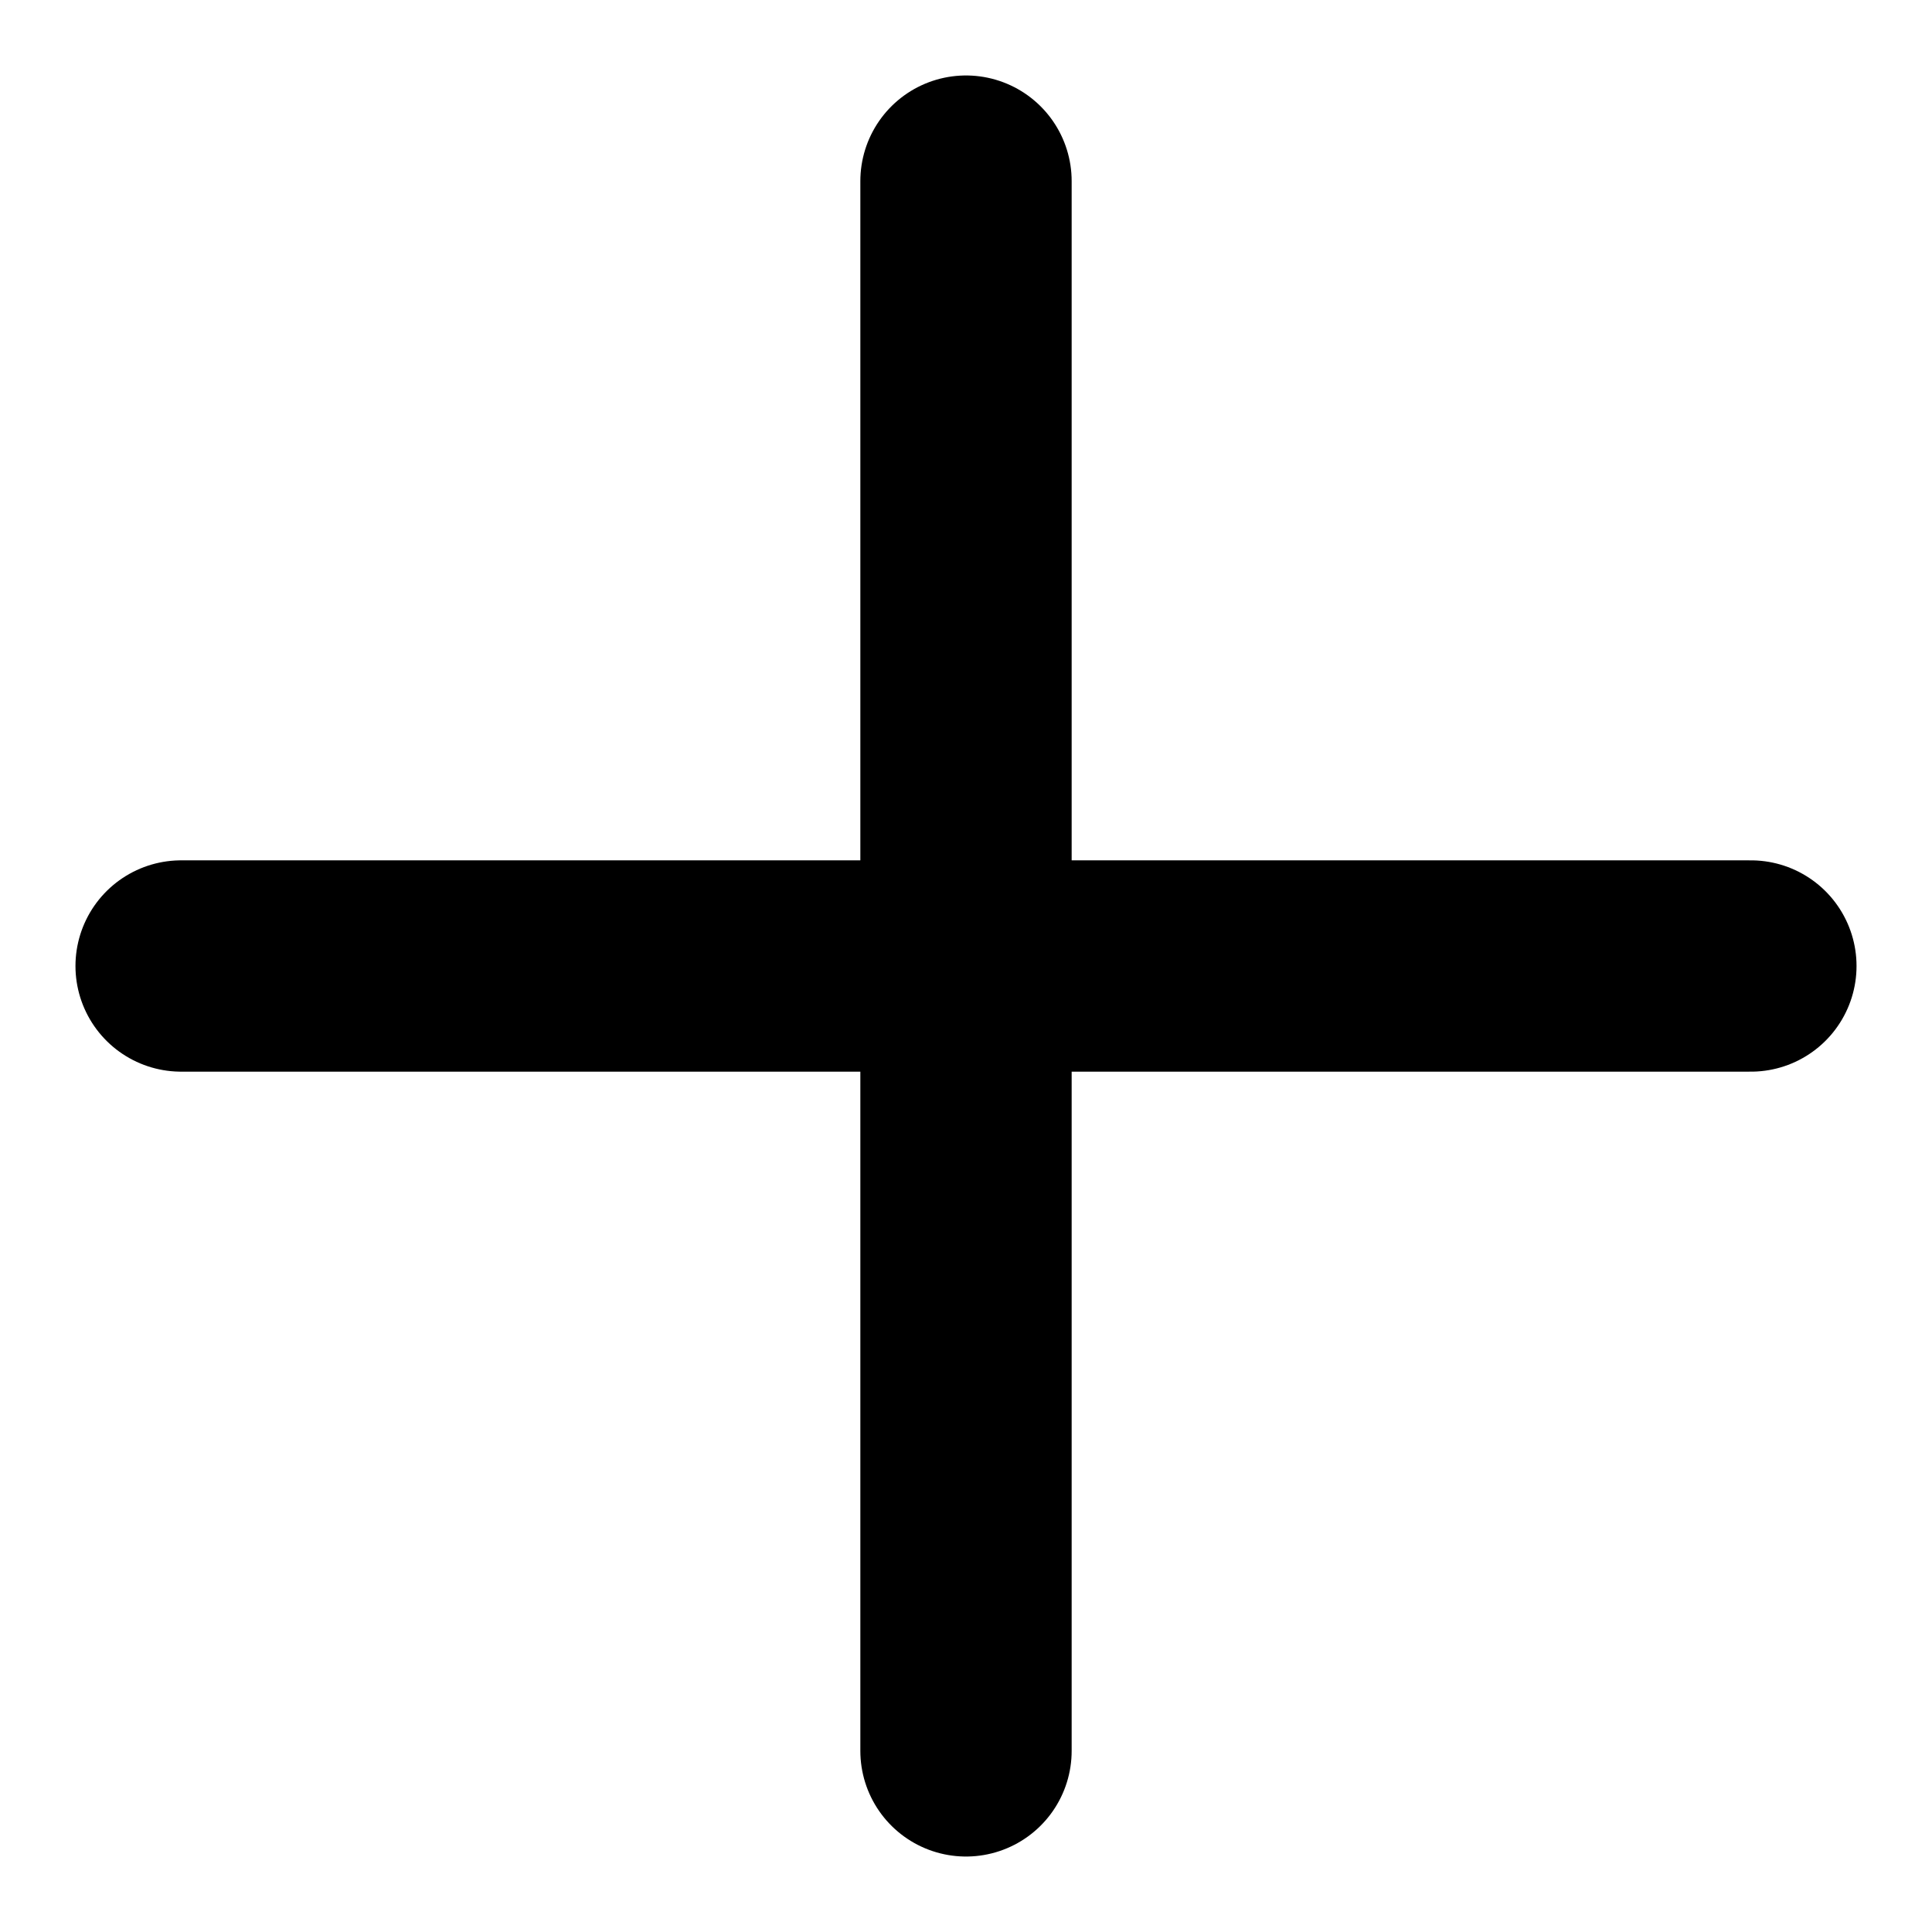
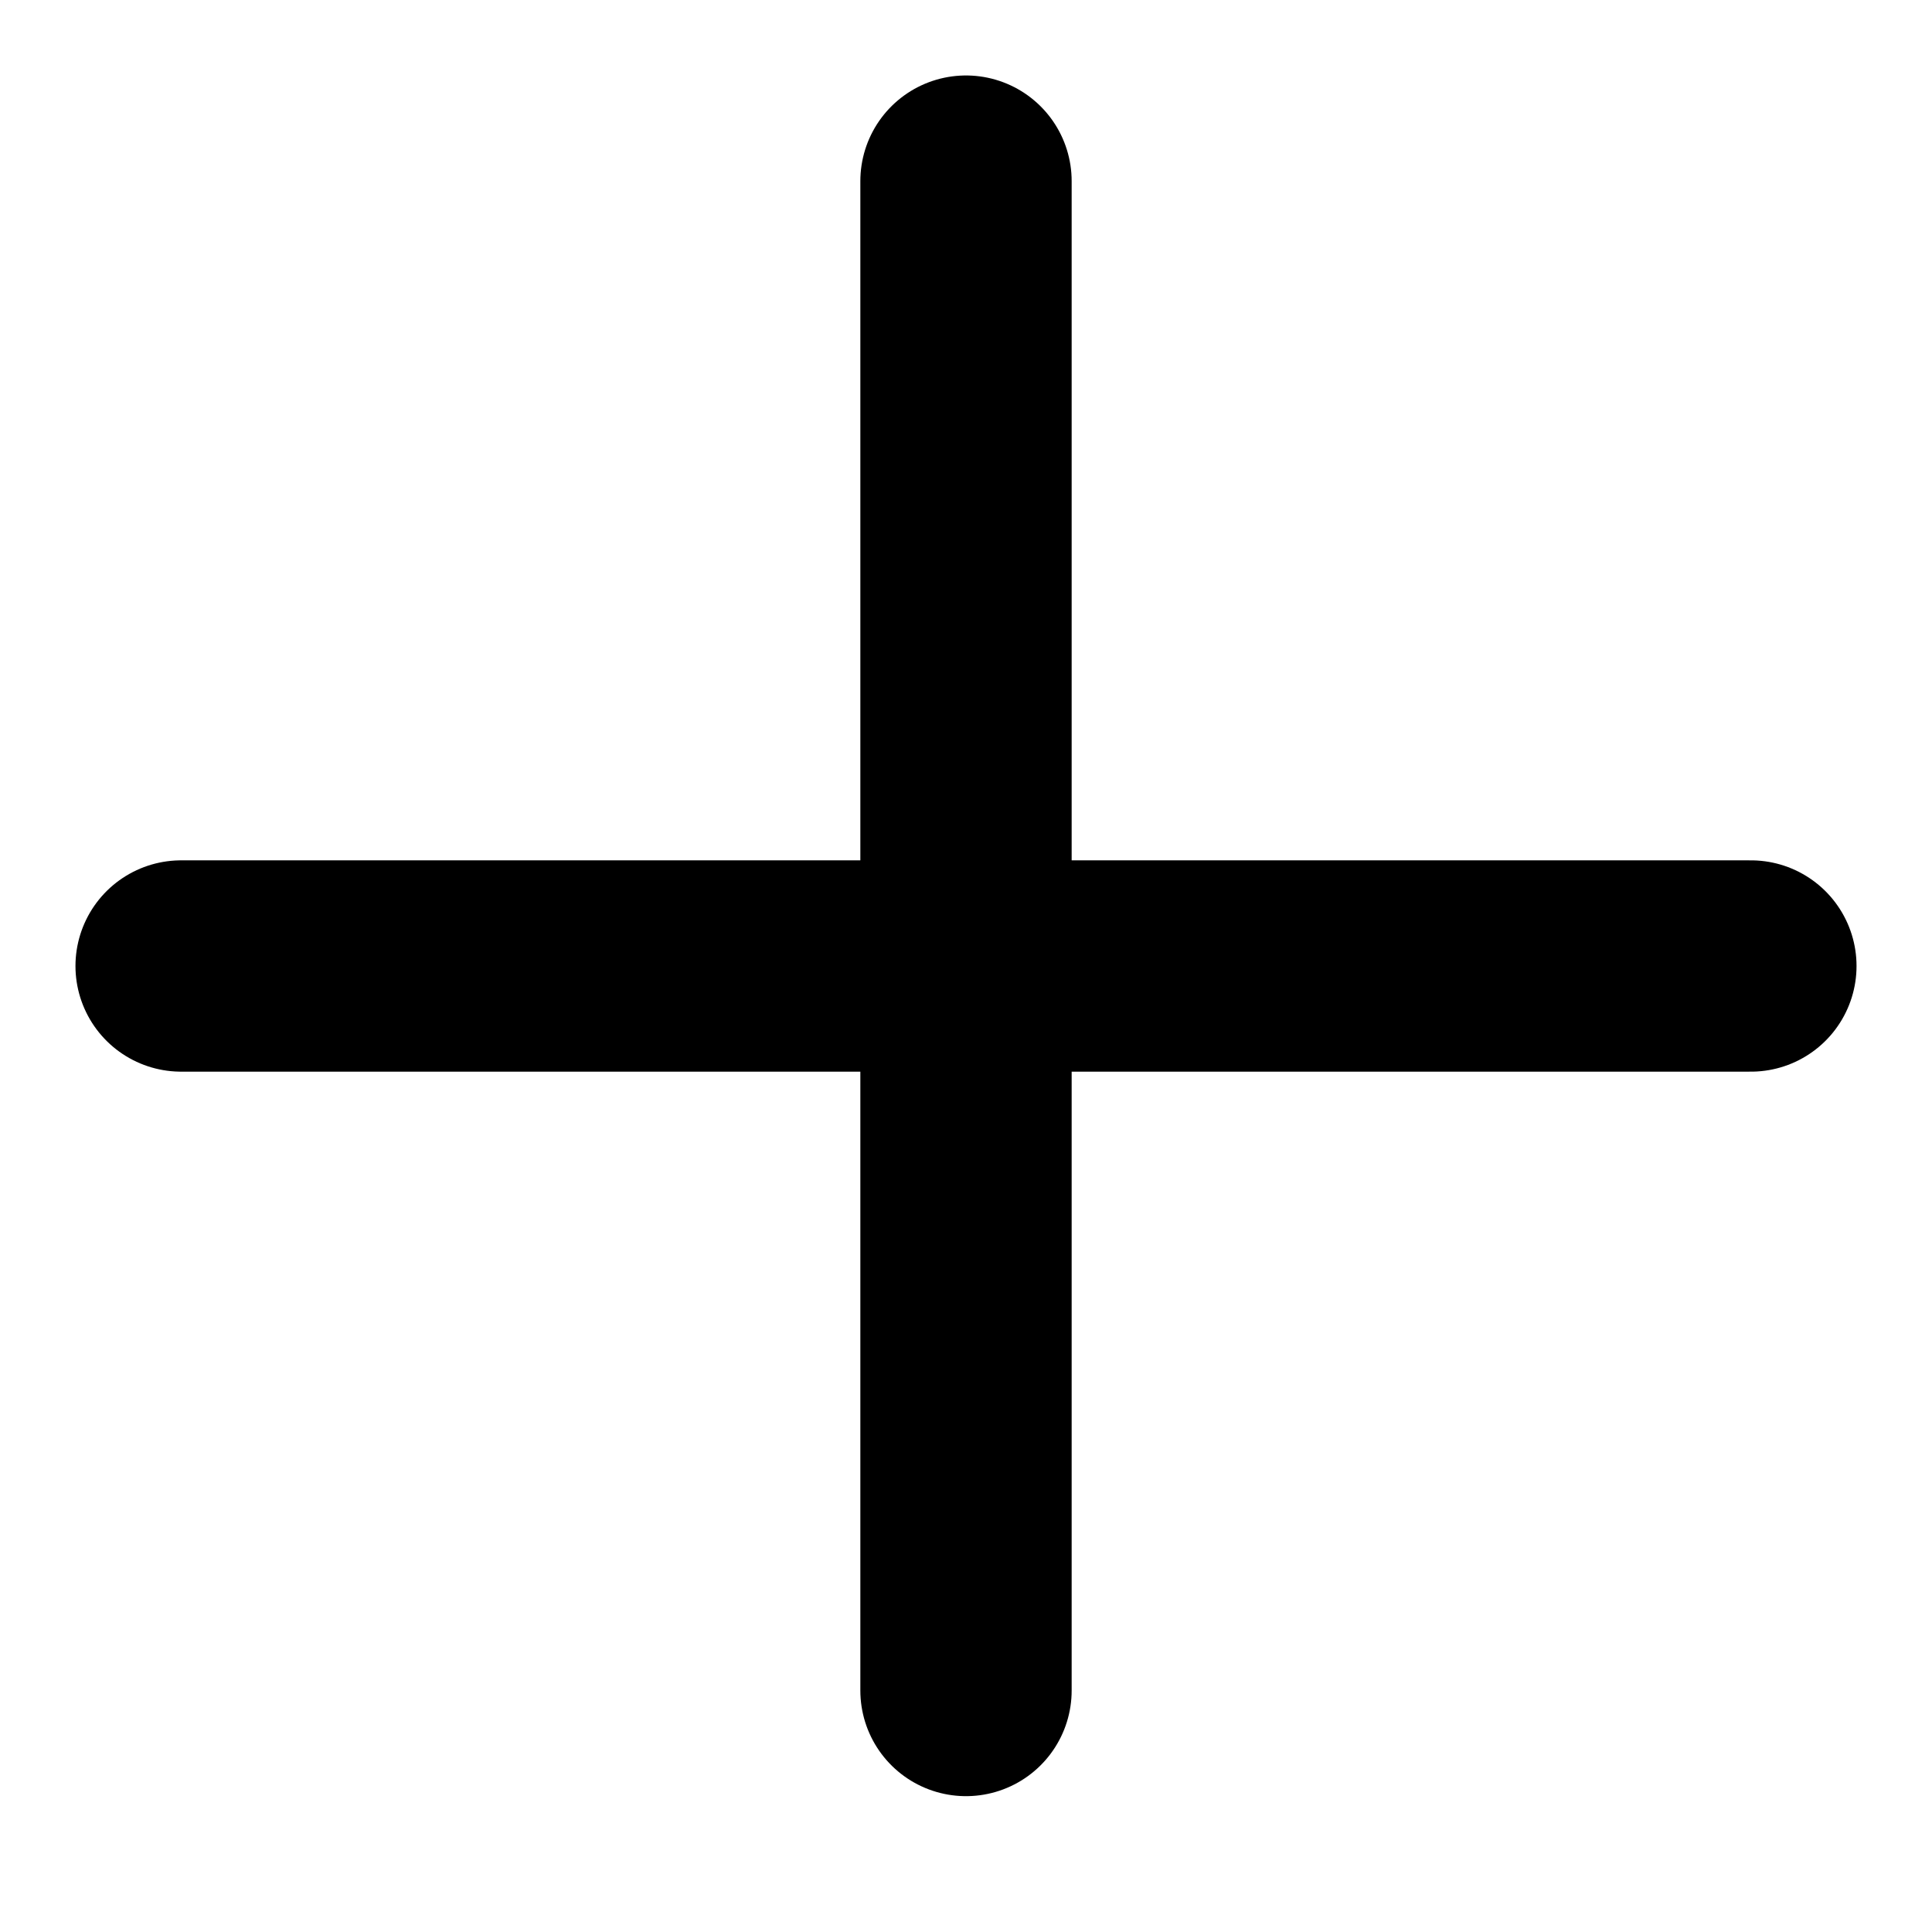
- <svg xmlns="http://www.w3.org/2000/svg" style="isolation:isolate" viewBox="0 0 128 128" width="128pt" height="128pt">
-   <defs>
-     <clipPath id="_clipPath_o0hc1Gar6prV2mlSkCCNkVFy1AHxwYKg">
-       <rect width="128" height="128" />
-     </clipPath>
-   </defs>
-   <g clip-path="url(#_clipPath_o0hc1Gar6prV2mlSkCCNkVFy1AHxwYKg)">
-     <line x1="12" y1="64" x2="116" y2="64" stroke-width="14" stroke="rgb(0,0,0)" stroke-linejoin="miter" stroke-linecap="round" stroke-miterlimit="3" />
-     <line x1="64" y1="116" x2="64" y2="12" stroke-width="14" stroke="rgb(0,0,0)" stroke-linejoin="miter" stroke-linecap="round" stroke-miterlimit="3" />
-   </g>
+ <svg xmlns="http://www.w3.org/2000/svg" version="1.1" width="128" height="128">
+   <line x1="12" y1="64" x2="116" y2="64" stroke="black" stroke-width="14" stroke-linecap="round" />
+   <line x1="64" y1="12" x2="64" y2="112" stroke="black" stroke-width="14" stroke-linecap="round" />
</svg>
